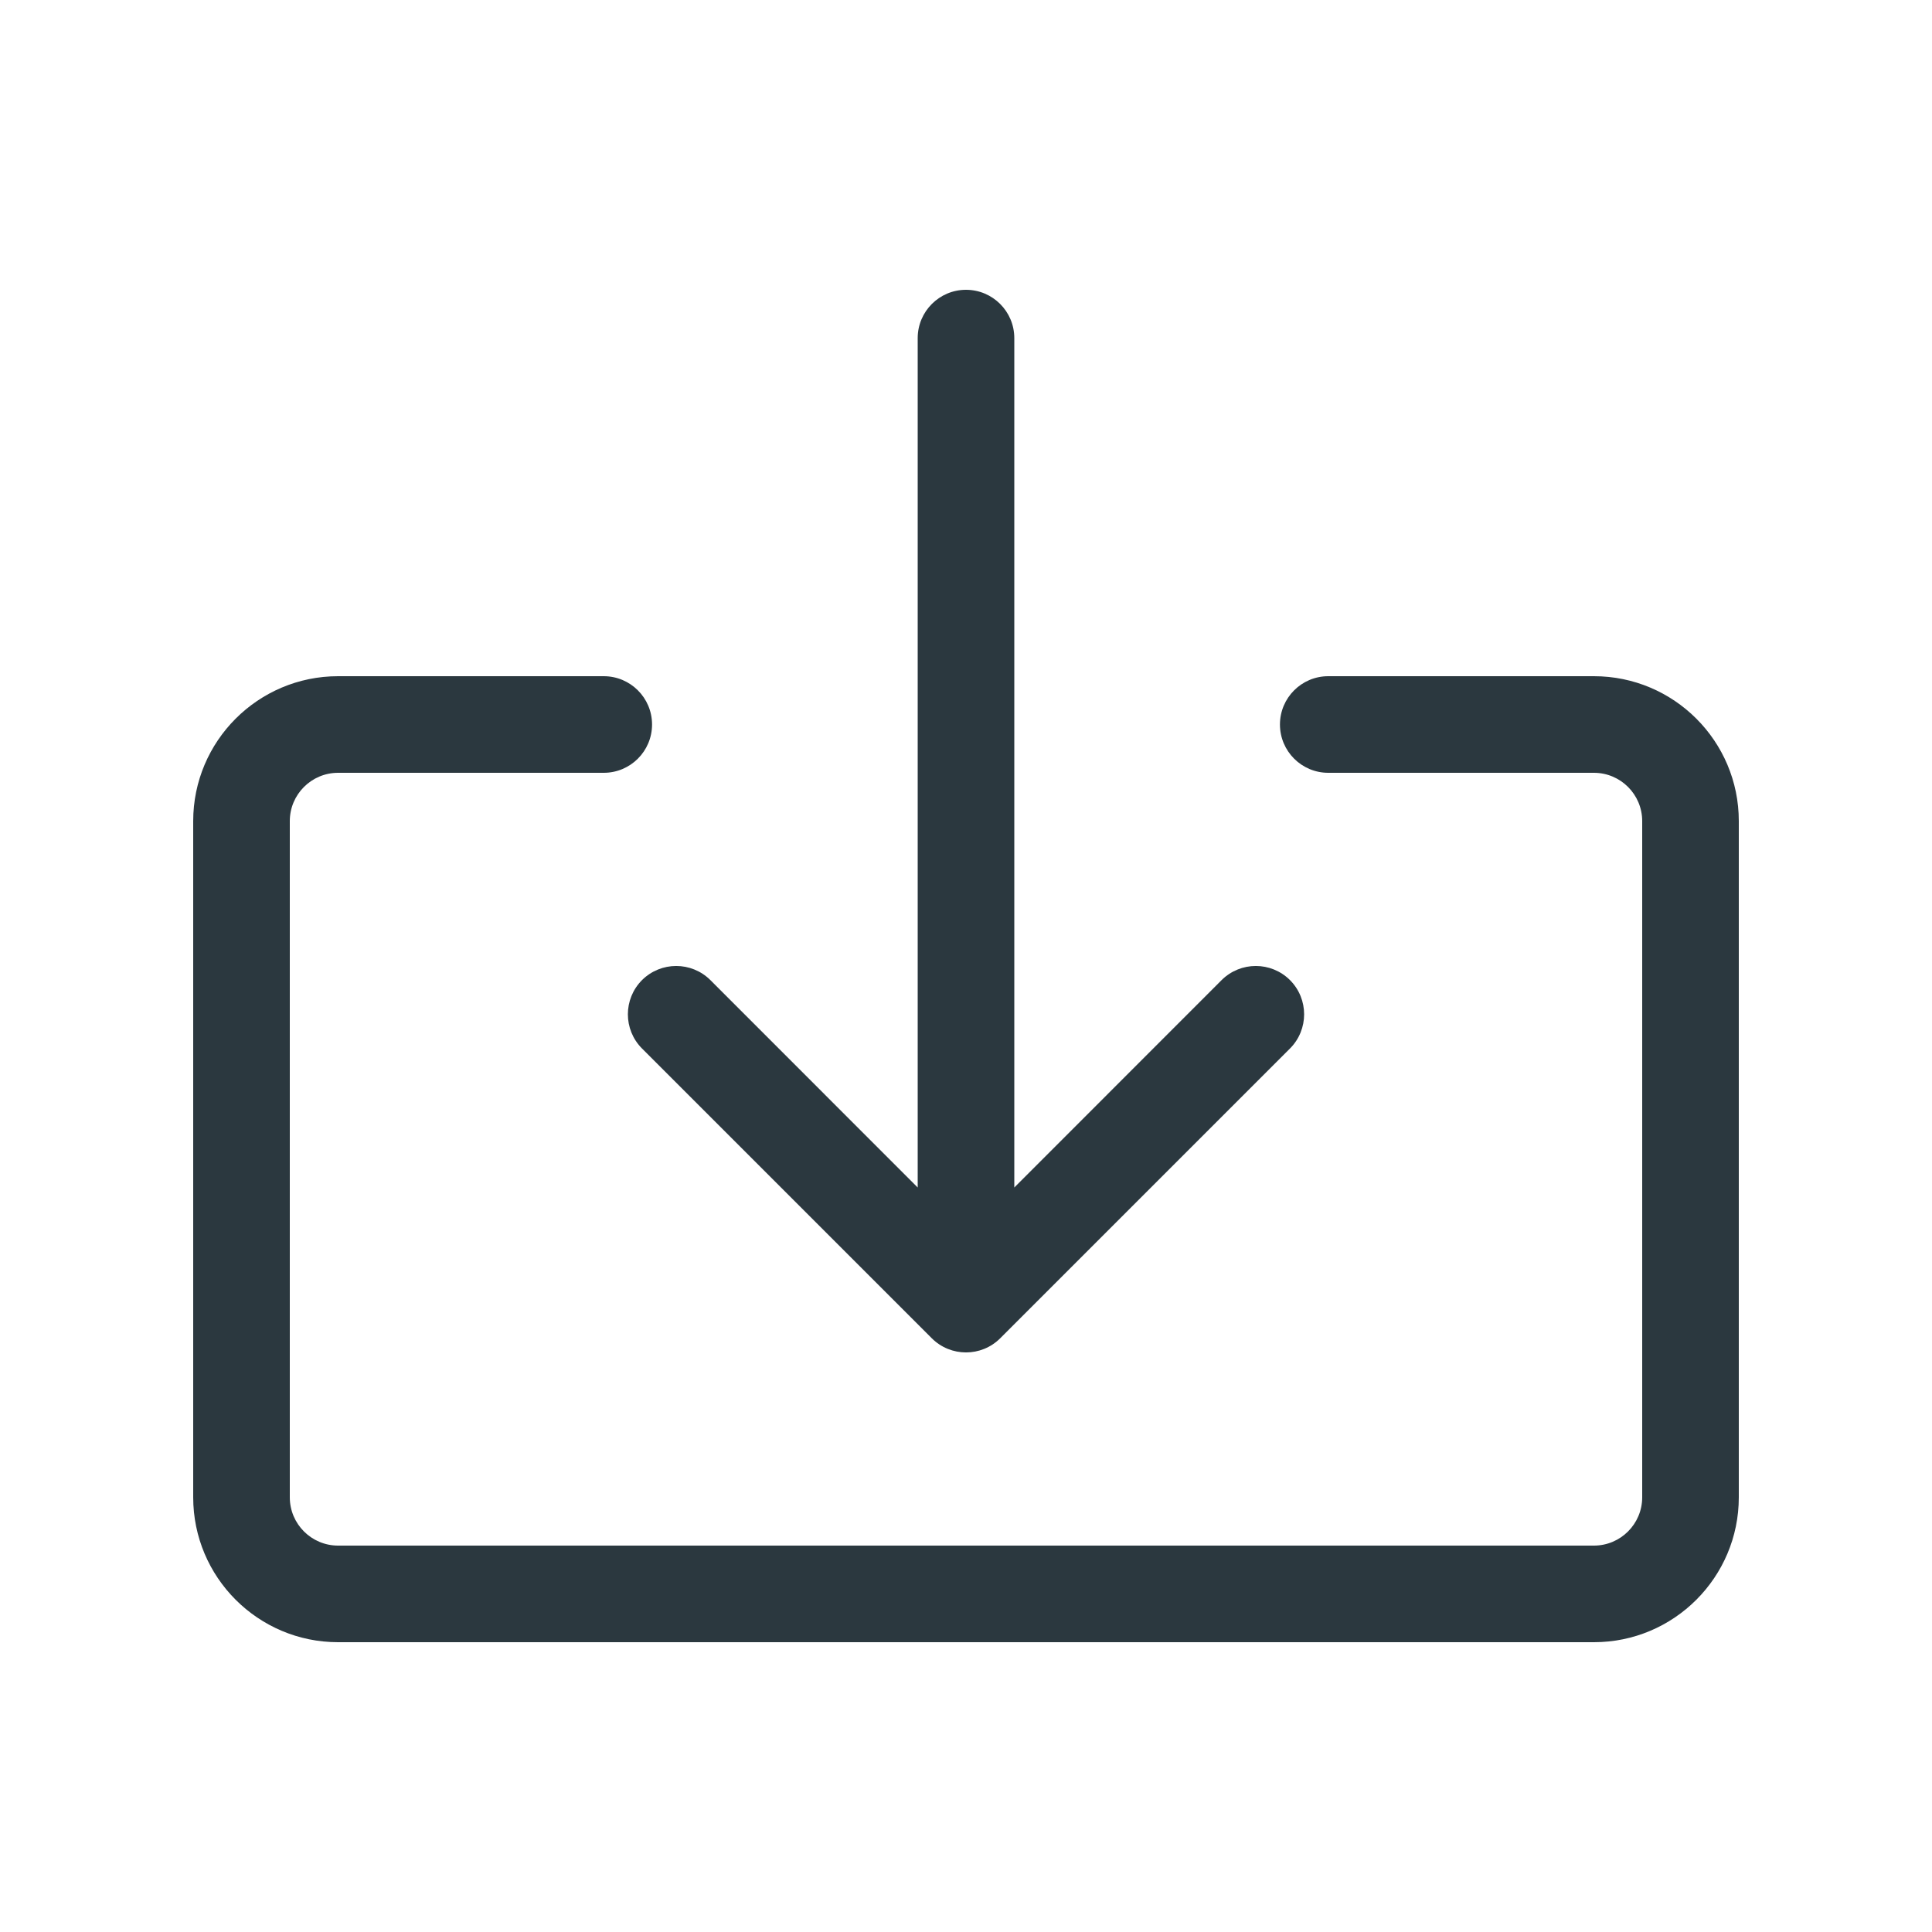
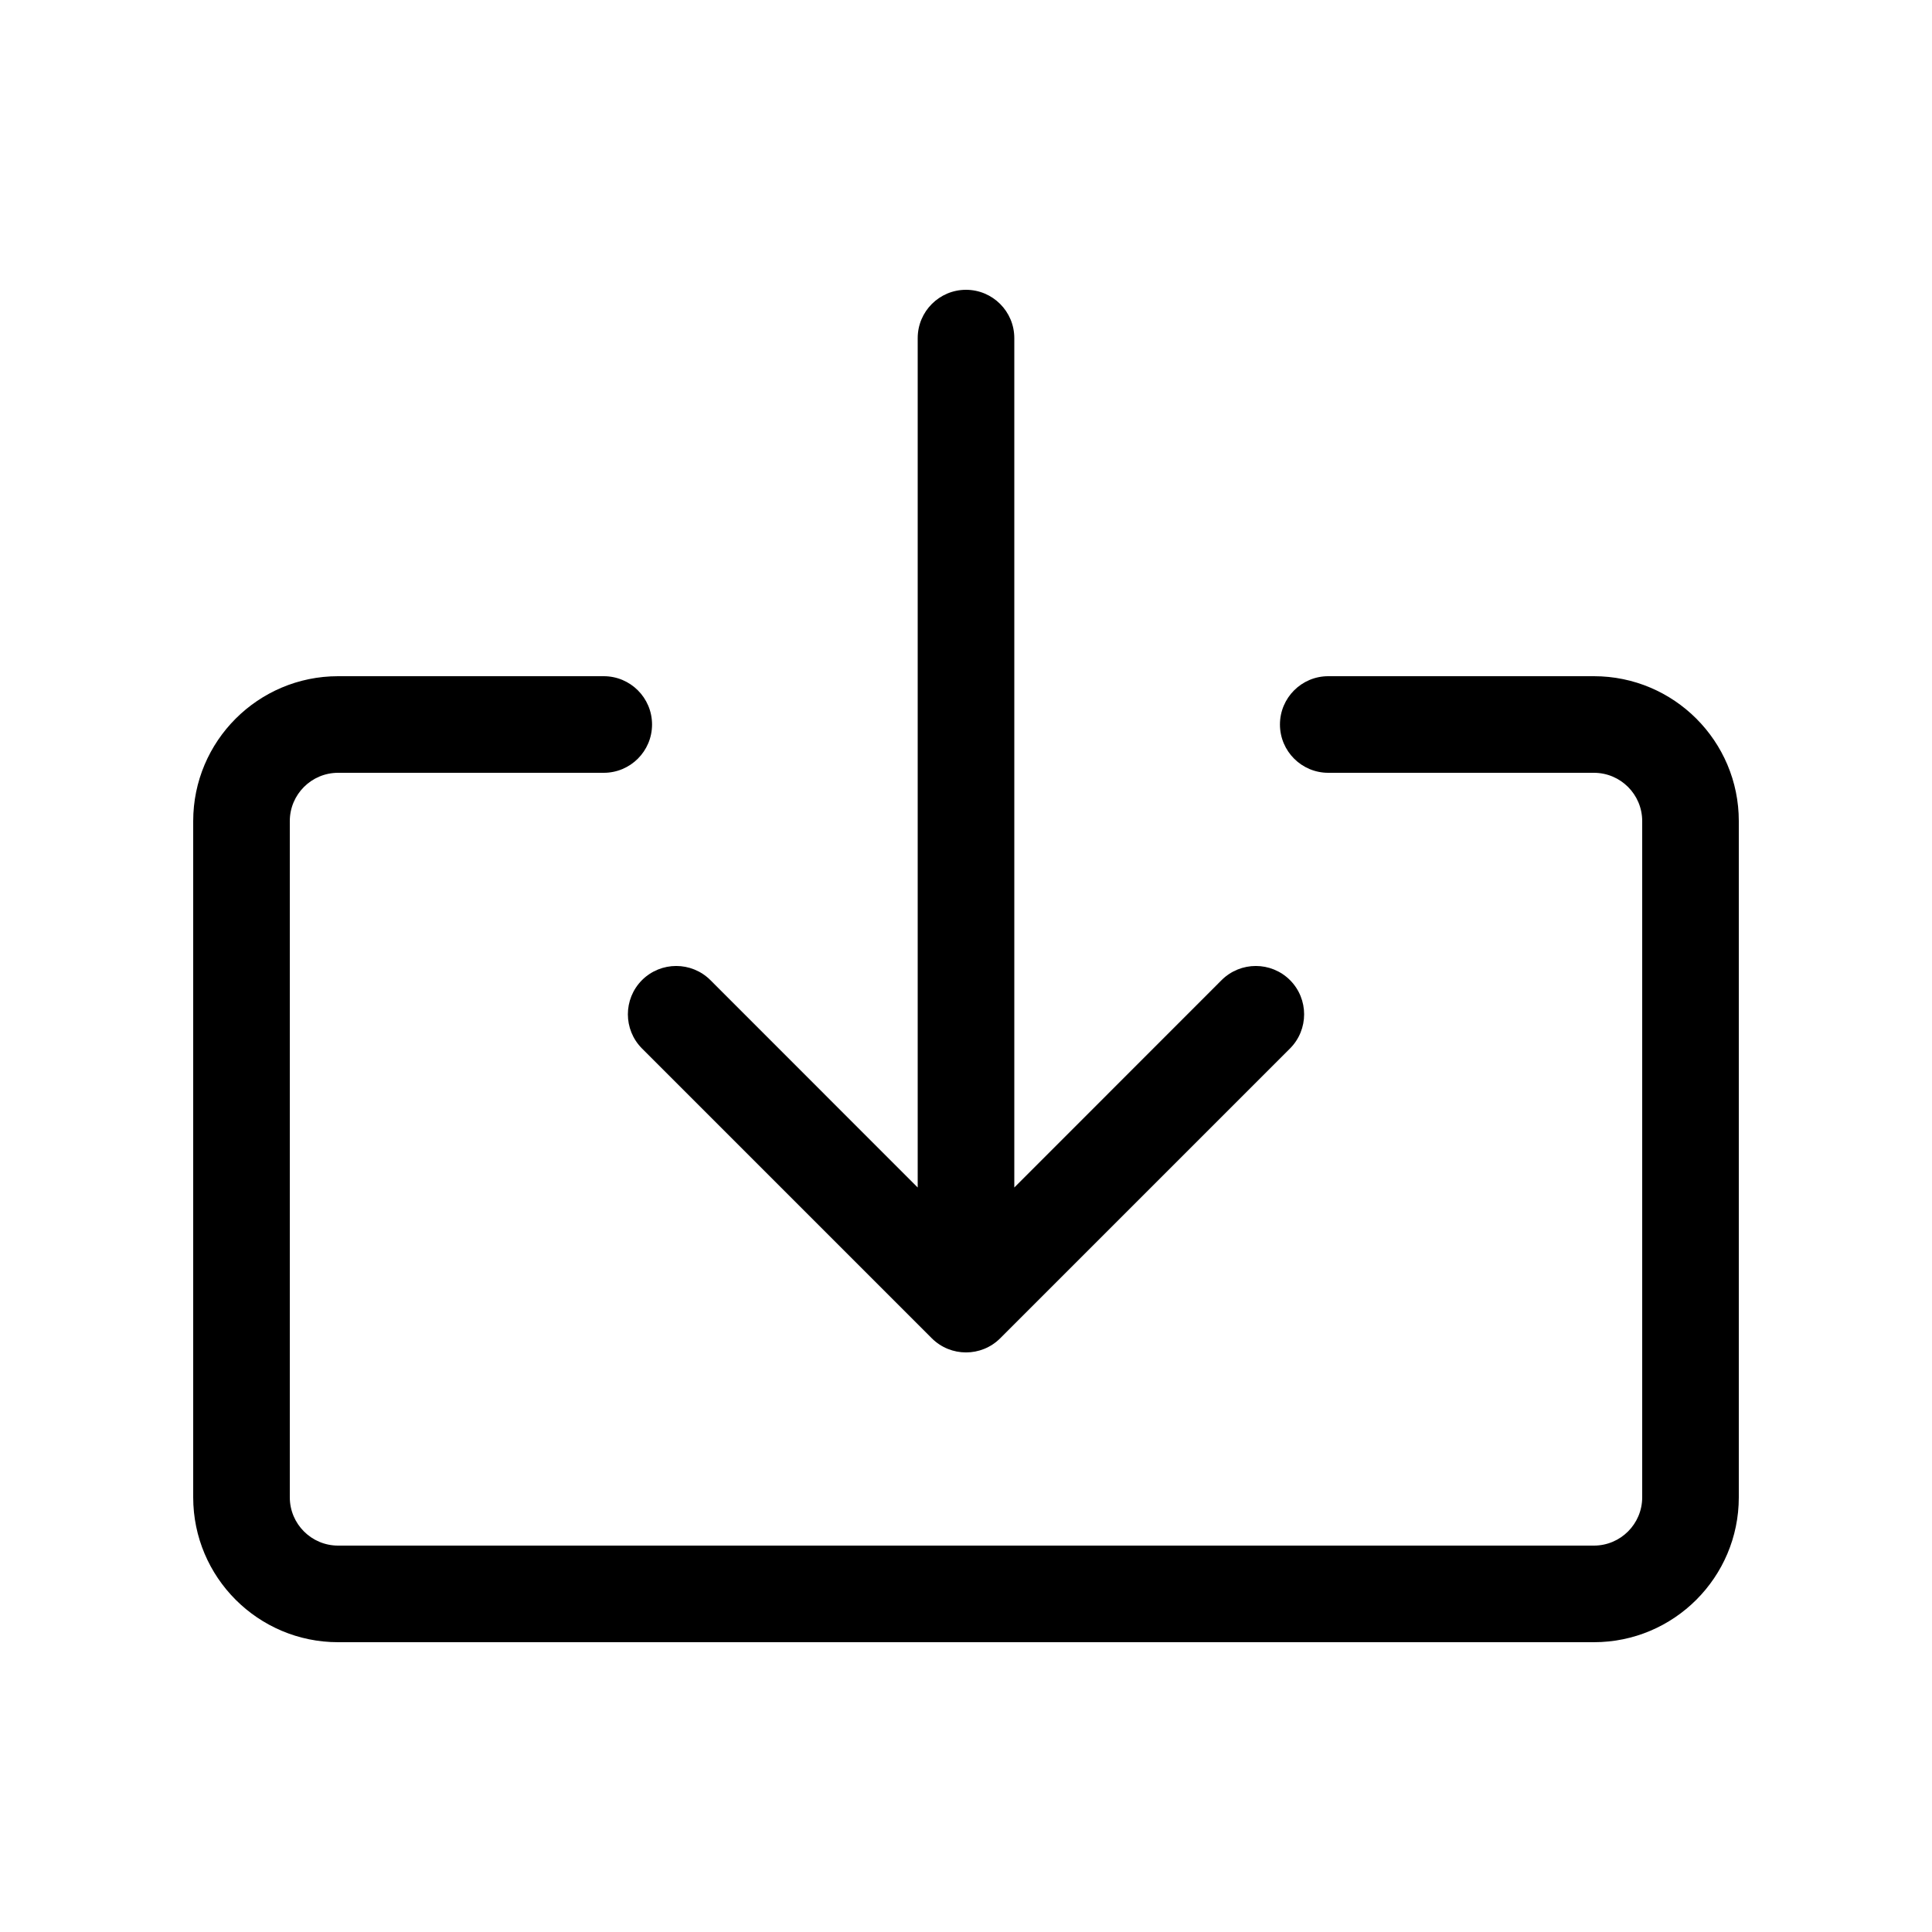
- <svg xmlns="http://www.w3.org/2000/svg" width="20" height="20" viewBox="0 0 20 20" fill="none">
-   <path d="M9.646 13.854C9.842 14.049 10.158 14.049 10.354 13.854L13.354 10.854C13.549 10.658 13.549 10.342 13.354 10.146C13.158 9.951 12.842 9.951 12.646 10.146L10.5 12.293V3.5C10.5 3.224 10.276 3 10 3C9.724 3 9.5 3.224 9.5 3.5L9.5 12.293L7.354 10.146C7.158 9.951 6.842 9.951 6.646 10.146C6.451 10.342 6.451 10.658 6.646 10.854L9.646 13.854Z" fill="#2B383F" />
-   <path d="M3.5 7C2.672 7 2 7.672 2 8.5V15.5C2 16.328 2.672 17 3.5 17H16.5C17.328 17 18 16.328 18 15.5V8.5C18 7.672 17.328 7 16.5 7H13.75C13.474 7 13.25 7.224 13.25 7.5C13.25 7.776 13.474 8 13.75 8H16.5C16.776 8 17 8.224 17 8.5V15.5C17 15.776 16.776 16 16.5 16H3.5C3.224 16 3 15.776 3 15.5V8.5C3 8.224 3.224 8 3.5 8H6.25C6.526 8 6.75 7.776 6.75 7.5C6.75 7.224 6.526 7 6.25 7H3.5Z" fill="#2B383F" />
+ <svg xmlns="http://www.w3.org/2000/svg" width="20" height="20" viewBox="0 0 20 20" fill="currentColor">
+   <path d="M9.646 13.854C9.842 14.049 10.158 14.049 10.354 13.854L13.354 10.854C13.549 10.658 13.549 10.342 13.354 10.146C13.158 9.951 12.842 9.951 12.646 10.146L10.5 12.293V3.5C10.5 3.224 10.276 3 10 3C9.724 3 9.5 3.224 9.5 3.5L9.5 12.293L7.354 10.146C7.158 9.951 6.842 9.951 6.646 10.146C6.451 10.342 6.451 10.658 6.646 10.854L9.646 13.854Z" />
+   <path d="M3.5 7C2.672 7 2 7.672 2 8.5V15.5C2 16.328 2.672 17 3.5 17H16.5C17.328 17 18 16.328 18 15.5V8.5C18 7.672 17.328 7 16.5 7H13.75C13.474 7 13.25 7.224 13.25 7.5C13.25 7.776 13.474 8 13.75 8H16.5C16.776 8 17 8.224 17 8.5V15.5C17 15.776 16.776 16 16.5 16H3.5C3.224 16 3 15.776 3 15.5V8.5C3 8.224 3.224 8 3.5 8H6.25C6.526 8 6.75 7.776 6.75 7.5C6.75 7.224 6.526 7 6.25 7H3.5Z" />
</svg>
